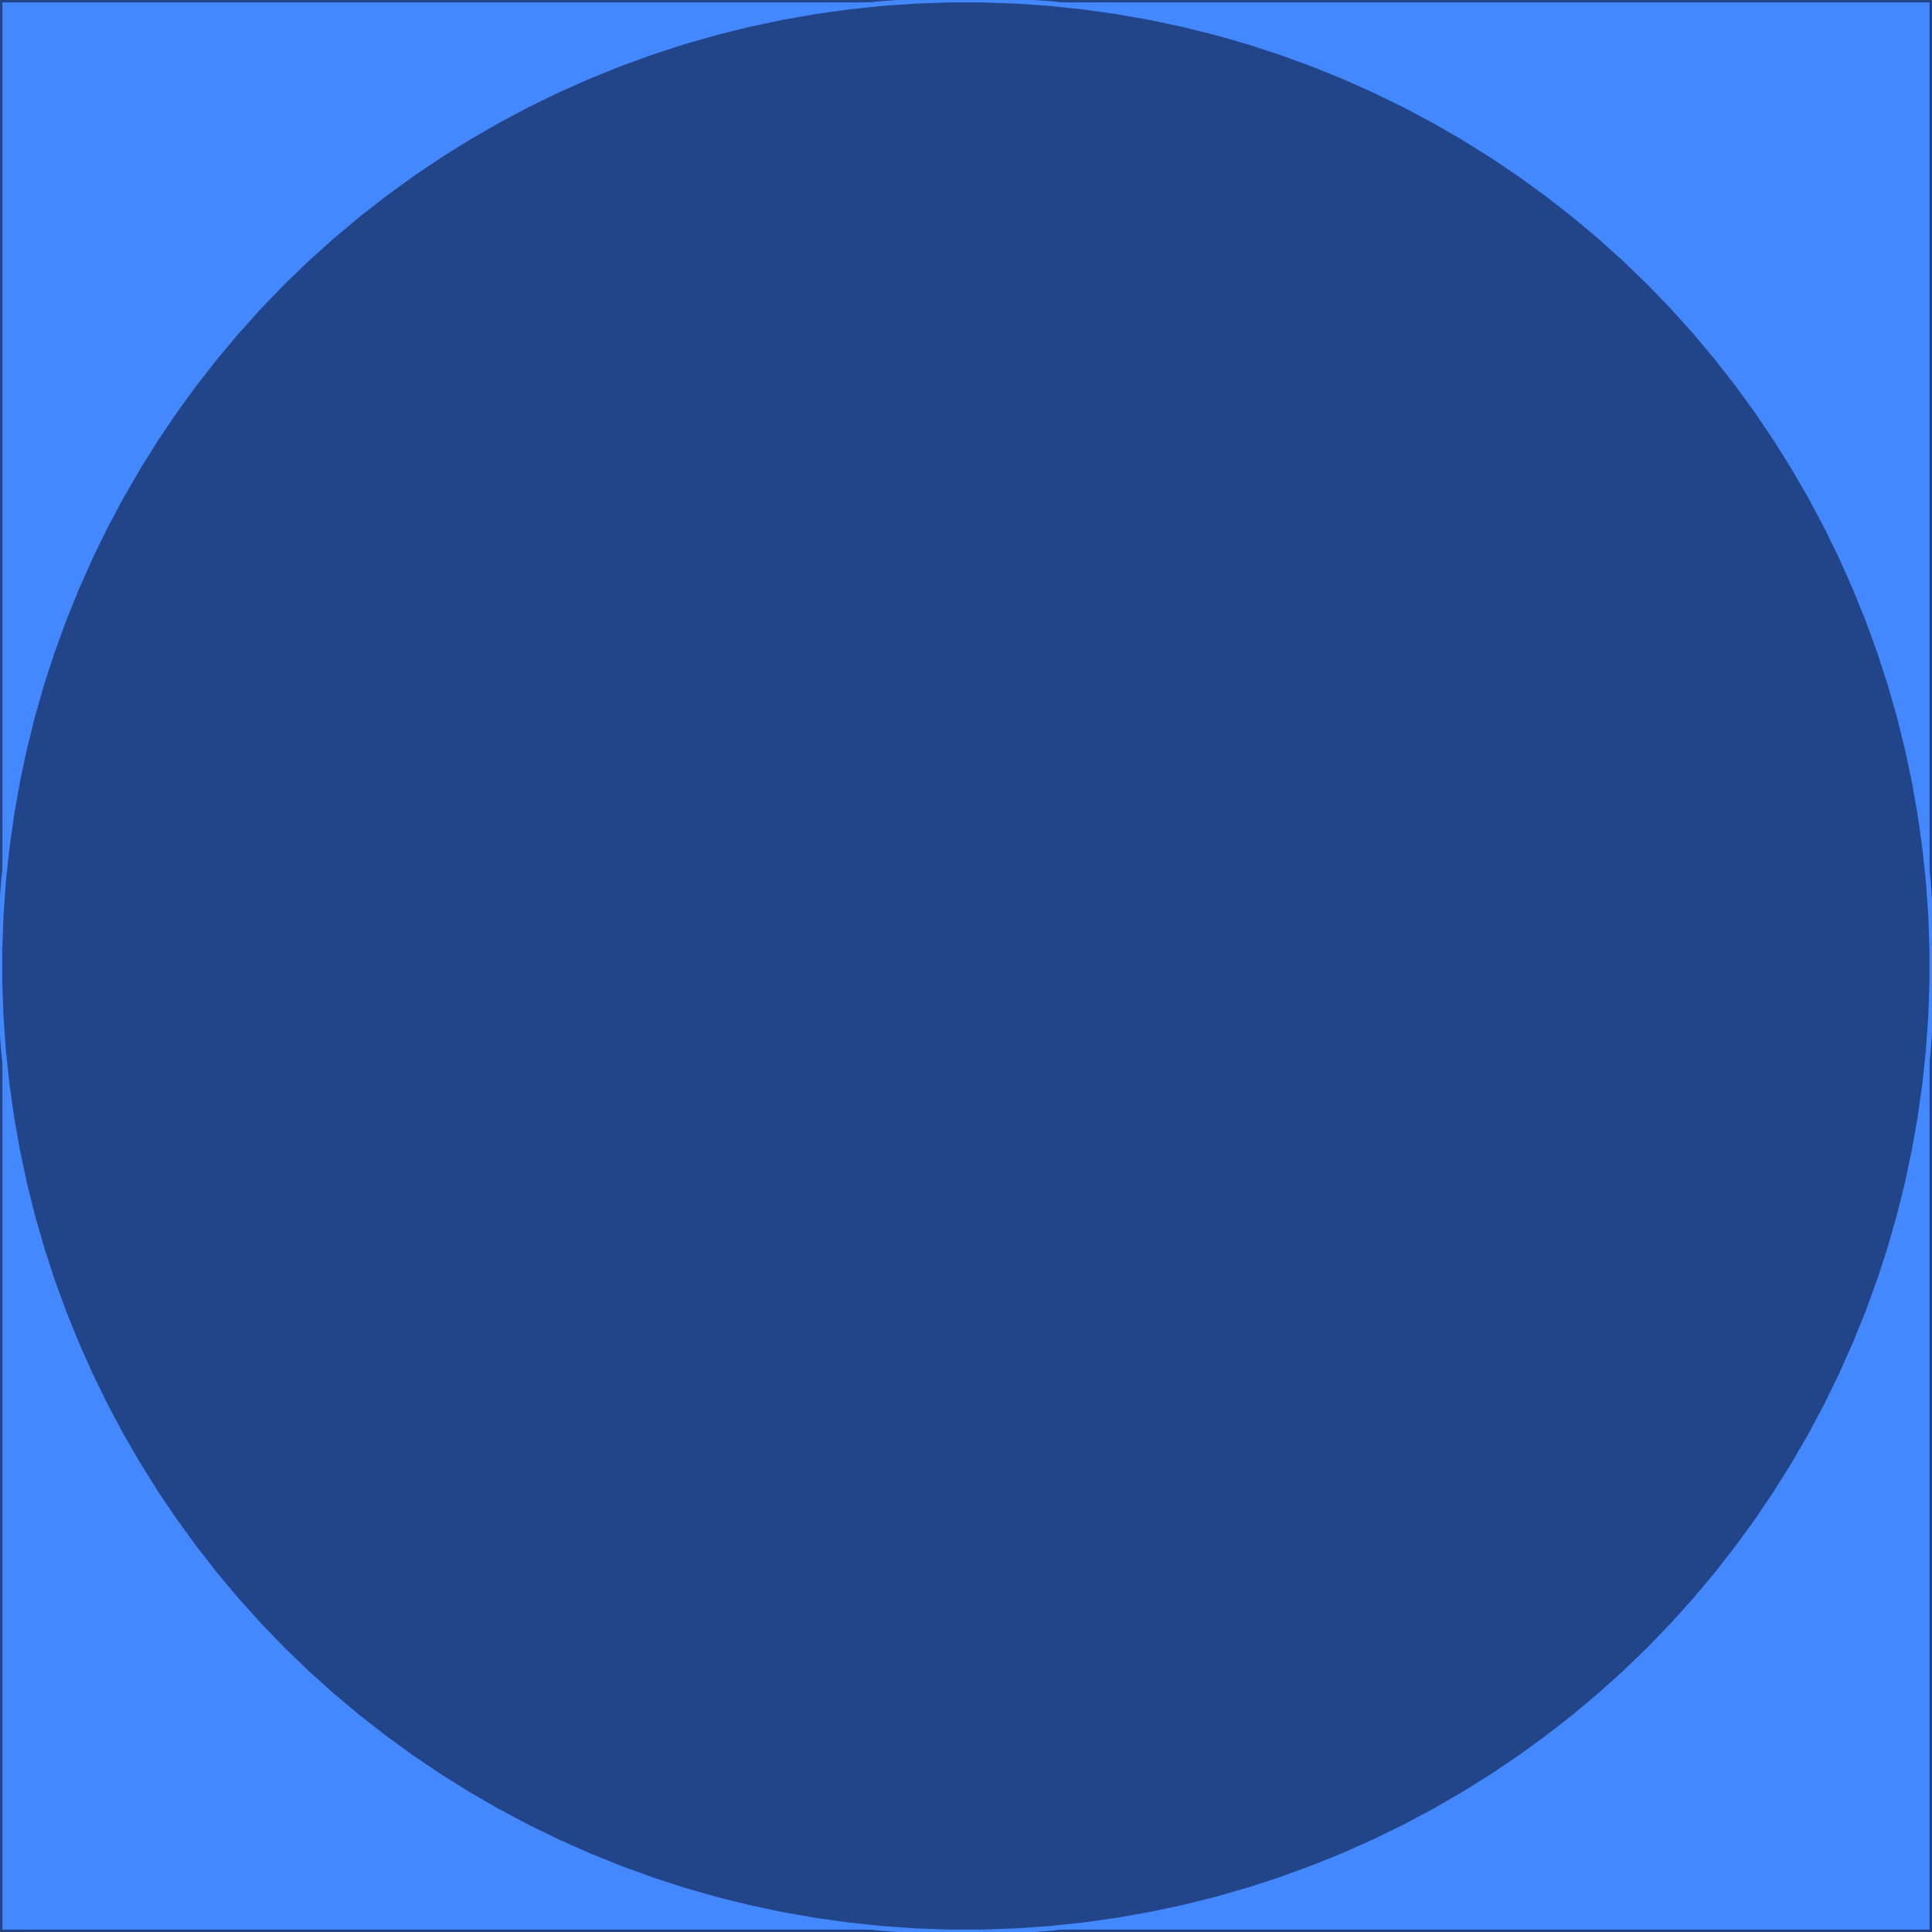
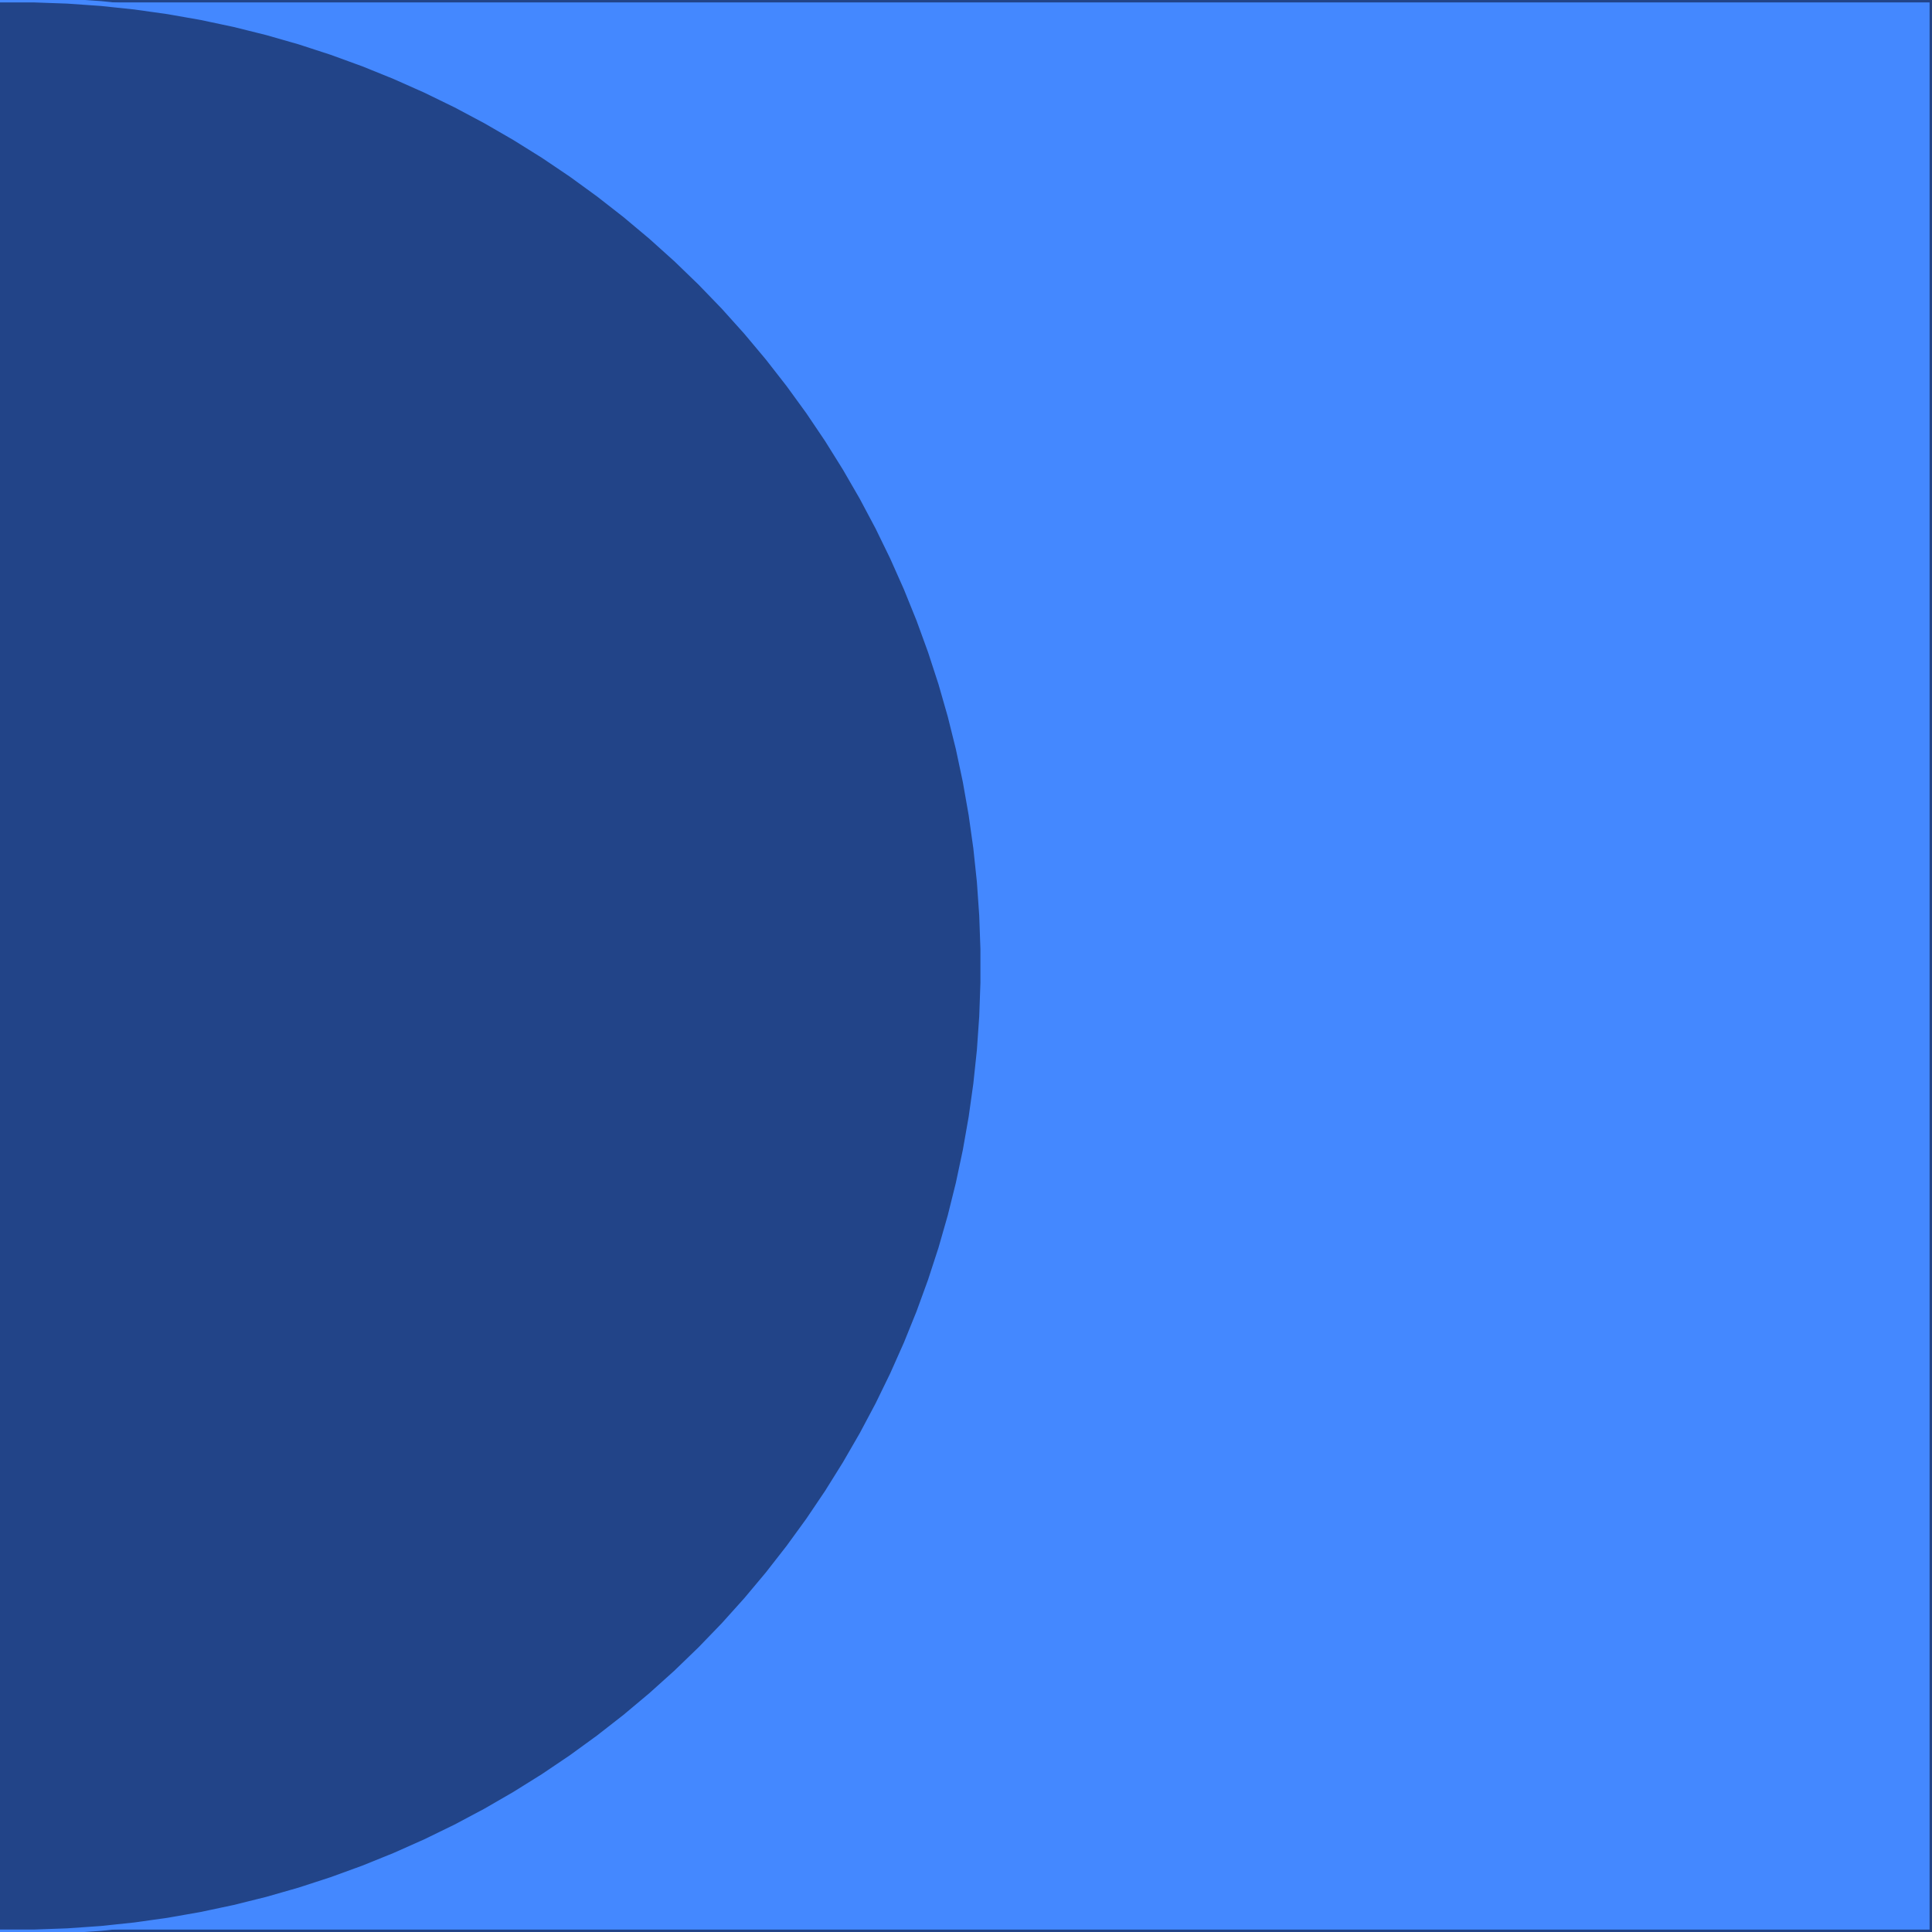
<svg xmlns="http://www.w3.org/2000/svg" viewBox="0 0 42 42" transform-origin="50% 50%" width="100%" height="100%">
  <path id="turtle-path" d="m 0 0" stroke="currentcolor" stroke-width="0.25%" fill="transparent" class="foreground-stroke" transform-origin="50% 50%">
  </path>
  <g id="turtle-children">
    <path id="turtle-square-path" d="m 0 0   l 42 0 l 0 42 l -42 0 l -0 -42" stroke="#224488" stroke-width="0.25%" fill="#4488ff" class="foreground-stroke" transform-origin="50% 50%">
    </path>
-     <path id="turtle-circle-path" d="m 20.631 0   l 0.733 0 l 0.733 0.026 l 0.731 0.051 l 0.729 0.077 l 0.726 0.102 l 0.722 0.127 l 0.717 0.152 l 0.711 0.177 l 0.705 0.202 l 0.697 0.227 l 0.689 0.251 l 0.68 0.275 l 0.67 0.298 l 0.659 0.321 l 0.647 0.344 l 0.635 0.367 l 0.622 0.388 l 0.608 0.41 l 0.593 0.431 l 0.578 0.451 l 0.562 0.471 l 0.545 0.49 l 0.527 0.509 l 0.509 0.527 l 0.49 0.545 l 0.471 0.562 l 0.451 0.578 l 0.431 0.593 l 0.41 0.608 l 0.388 0.622 l 0.367 0.635 l 0.344 0.647 l 0.321 0.659 l 0.298 0.67 l 0.275 0.68 l 0.251 0.689 l 0.227 0.697 l 0.202 0.705 l 0.177 0.711 l 0.152 0.717 l 0.127 0.722 l 0.102 0.726 l 0.077 0.729 l 0.051 0.731 l 0.026 0.733 l 0 0.733 l -0.026 0.733 l -0.051 0.731 l -0.077 0.729 l -0.102 0.726 l -0.127 0.722 l -0.152 0.717 l -0.177 0.711 l -0.202 0.705 l -0.227 0.697 l -0.251 0.689 l -0.275 0.68 l -0.298 0.67 l -0.321 0.659 l -0.344 0.647 l -0.367 0.635 l -0.388 0.622 l -0.41 0.608 l -0.431 0.593 l -0.451 0.578 l -0.471 0.562 l -0.49 0.545 l -0.509 0.527 l -0.527 0.509 l -0.545 0.49 l -0.562 0.471 l -0.578 0.451 l -0.593 0.431 l -0.608 0.41 l -0.622 0.388 l -0.635 0.367 l -0.647 0.344 l -0.659 0.321 l -0.67 0.298 l -0.68 0.275 l -0.689 0.251 l -0.697 0.227 l -0.705 0.202 l -0.711 0.177 l -0.717 0.152 l -0.722 0.127 l -0.726 0.102 l -0.729 0.077 l -0.731 0.051 l -0.733 0.026 l -0.733 0 l -0.733 -0.026 l -0.731 -0.051 l -0.729 -0.077 l -0.726 -0.102 l -0.722 -0.127 l -0.717 -0.152 l -0.711 -0.177 l -0.705 -0.202 l -0.697 -0.227 l -0.689 -0.251 l -0.68 -0.275 l -0.67 -0.298 l -0.659 -0.321 l -0.647 -0.344 l -0.635 -0.367 l -0.622 -0.388 l -0.608 -0.41 l -0.593 -0.431 l -0.578 -0.451 l -0.562 -0.471 l -0.545 -0.49 l -0.527 -0.509 l -0.509 -0.527 l -0.49 -0.545 l -0.471 -0.562 l -0.451 -0.578 l -0.431 -0.593 l -0.41 -0.608 l -0.388 -0.622 l -0.367 -0.635 l -0.344 -0.647 l -0.321 -0.659 l -0.298 -0.67 l -0.275 -0.68 l -0.251 -0.689 l -0.227 -0.697 l -0.202 -0.705 l -0.177 -0.711 l -0.152 -0.717 l -0.127 -0.722 l -0.102 -0.726 l -0.077 -0.729 l -0.051 -0.731 l -0.026 -0.733 l -0 -0.733 l 0.026 -0.733 l 0.051 -0.731 l 0.077 -0.729 l 0.102 -0.726 l 0.127 -0.722 l 0.152 -0.717 l 0.177 -0.711 l 0.202 -0.705 l 0.227 -0.697 l 0.251 -0.689 l 0.275 -0.68 l 0.298 -0.67 l 0.321 -0.659 l 0.344 -0.647 l 0.367 -0.635 l 0.388 -0.622 l 0.41 -0.608 l 0.431 -0.593 l 0.451 -0.578 l 0.471 -0.562 l 0.49 -0.545 l 0.509 -0.527 l 0.527 -0.509 l 0.545 -0.49 l 0.562 -0.471 l 0.578 -0.451 l 0.593 -0.431 l 0.608 -0.41 l 0.622 -0.388 l 0.635 -0.367 l 0.647 -0.344 l 0.659 -0.321 l 0.67 -0.298 l 0.68 -0.275 l 0.689 -0.251 l 0.697 -0.227 l 0.705 -0.202 l 0.711 -0.177 l 0.717 -0.152 l 0.722 -0.127 l 0.726 -0.102 l 0.729 -0.077 l 0.731 -0.051 l 0.733 -0.026" stroke="#4488ff" stroke-width="0.25%" fill="#224488" class="foreground-stroke" transform-origin="50% 50%">
+     <path id="turtle-circle-path" d="m 0 0   l 0.733 0 l 0.733 0.026 l 0.731 0.051 l 0.729 0.077 l 0.726 0.102 l 0.722 0.127 l 0.717 0.152 l 0.711 0.177 l 0.705 0.202 l 0.697 0.227 l 0.689 0.251 l 0.68 0.275 l 0.67 0.298 l 0.659 0.321 l 0.647 0.344 l 0.635 0.367 l 0.622 0.388 l 0.608 0.41 l 0.593 0.431 l 0.578 0.451 l 0.562 0.471 l 0.545 0.49 l 0.527 0.509 l 0.509 0.527 l 0.49 0.545 l 0.471 0.562 l 0.451 0.578 l 0.431 0.593 l 0.41 0.608 l 0.388 0.622 l 0.367 0.635 l 0.344 0.647 l 0.321 0.659 l 0.298 0.67 l 0.275 0.68 l 0.251 0.689 l 0.227 0.697 l 0.202 0.705 l 0.177 0.711 l 0.152 0.717 l 0.127 0.722 l 0.102 0.726 l 0.077 0.729 l 0.051 0.731 l 0.026 0.733 l 0 0.733 l -0.026 0.733 l -0.051 0.731 l -0.077 0.729 l -0.102 0.726 l -0.127 0.722 l -0.152 0.717 l -0.177 0.711 l -0.202 0.705 l -0.227 0.697 l -0.251 0.689 l -0.275 0.68 l -0.298 0.67 l -0.321 0.659 l -0.344 0.647 l -0.367 0.635 l -0.388 0.622 l -0.41 0.608 l -0.431 0.593 l -0.451 0.578 l -0.471 0.562 l -0.49 0.545 l -0.509 0.527 l -0.527 0.509 l -0.545 0.49 l -0.562 0.471 l -0.578 0.451 l -0.593 0.431 l -0.608 0.41 l -0.622 0.388 l -0.635 0.367 l -0.647 0.344 l -0.659 0.321 l -0.67 0.298 l -0.68 0.275 l -0.689 0.251 l -0.697 0.227 l -0.705 0.202 l -0.711 0.177 l -0.717 0.152 l -0.722 0.127 l -0.726 0.102 l -0.729 0.077 l -0.731 0.051 l -0.733 0.026 l -0.733 0 l -0.733 -0.026 l -0.731 -0.051 l -0.729 -0.077 l -0.726 -0.102 l -0.722 -0.127 l -0.717 -0.152 l -0.711 -0.177 l -0.705 -0.202 l -0.697 -0.227 l -0.689 -0.251 l -0.68 -0.275 l -0.67 -0.298 l -0.659 -0.321 l -0.647 -0.344 l -0.635 -0.367 l -0.622 -0.388 l -0.608 -0.41 l -0.593 -0.431 l -0.578 -0.451 l -0.562 -0.471 l -0.545 -0.49 l -0.527 -0.509 l -0.509 -0.527 l -0.49 -0.545 l -0.471 -0.562 l -0.451 -0.578 l -0.431 -0.593 l -0.41 -0.608 l -0.388 -0.622 l -0.367 -0.635 l -0.344 -0.647 l -0.321 -0.659 l -0.298 -0.67 l -0.275 -0.68 l -0.251 -0.689 l -0.227 -0.697 l -0.202 -0.705 l -0.177 -0.711 l -0.152 -0.717 l -0.127 -0.722 l -0.102 -0.726 l -0.077 -0.729 l -0.051 -0.731 l -0.026 -0.733 l -0 -0.733 l 0.026 -0.733 l 0.051 -0.731 l 0.077 -0.729 l 0.102 -0.726 l 0.127 -0.722 l 0.152 -0.717 l 0.177 -0.711 l 0.202 -0.705 l 0.227 -0.697 l 0.251 -0.689 l 0.275 -0.68 l 0.298 -0.67 l 0.321 -0.659 l 0.344 -0.647 l 0.367 -0.635 l 0.388 -0.622 l 0.41 -0.608 l 0.431 -0.593 l 0.451 -0.578 l 0.471 -0.562 l 0.49 -0.545 l 0.509 -0.527 l 0.527 -0.509 l 0.545 -0.49 l 0.562 -0.471 l 0.578 -0.451 l 0.593 -0.431 l 0.608 -0.41 l 0.622 -0.388 l 0.635 -0.367 l 0.647 -0.344 l 0.659 -0.321 l 0.67 -0.298 l 0.68 -0.275 l 0.689 -0.251 l 0.697 -0.227 l 0.705 -0.202 l 0.711 -0.177 l 0.717 -0.152 l 0.722 -0.127 l 0.726 -0.102 l 0.729 -0.077 l 0.731 -0.051 l 0.733 -0.026" stroke="#4488ff" stroke-width="0.25%" fill="#224488" class="foreground-stroke" transform-origin="50% 50%">
    </path>
  </g>
</svg>
